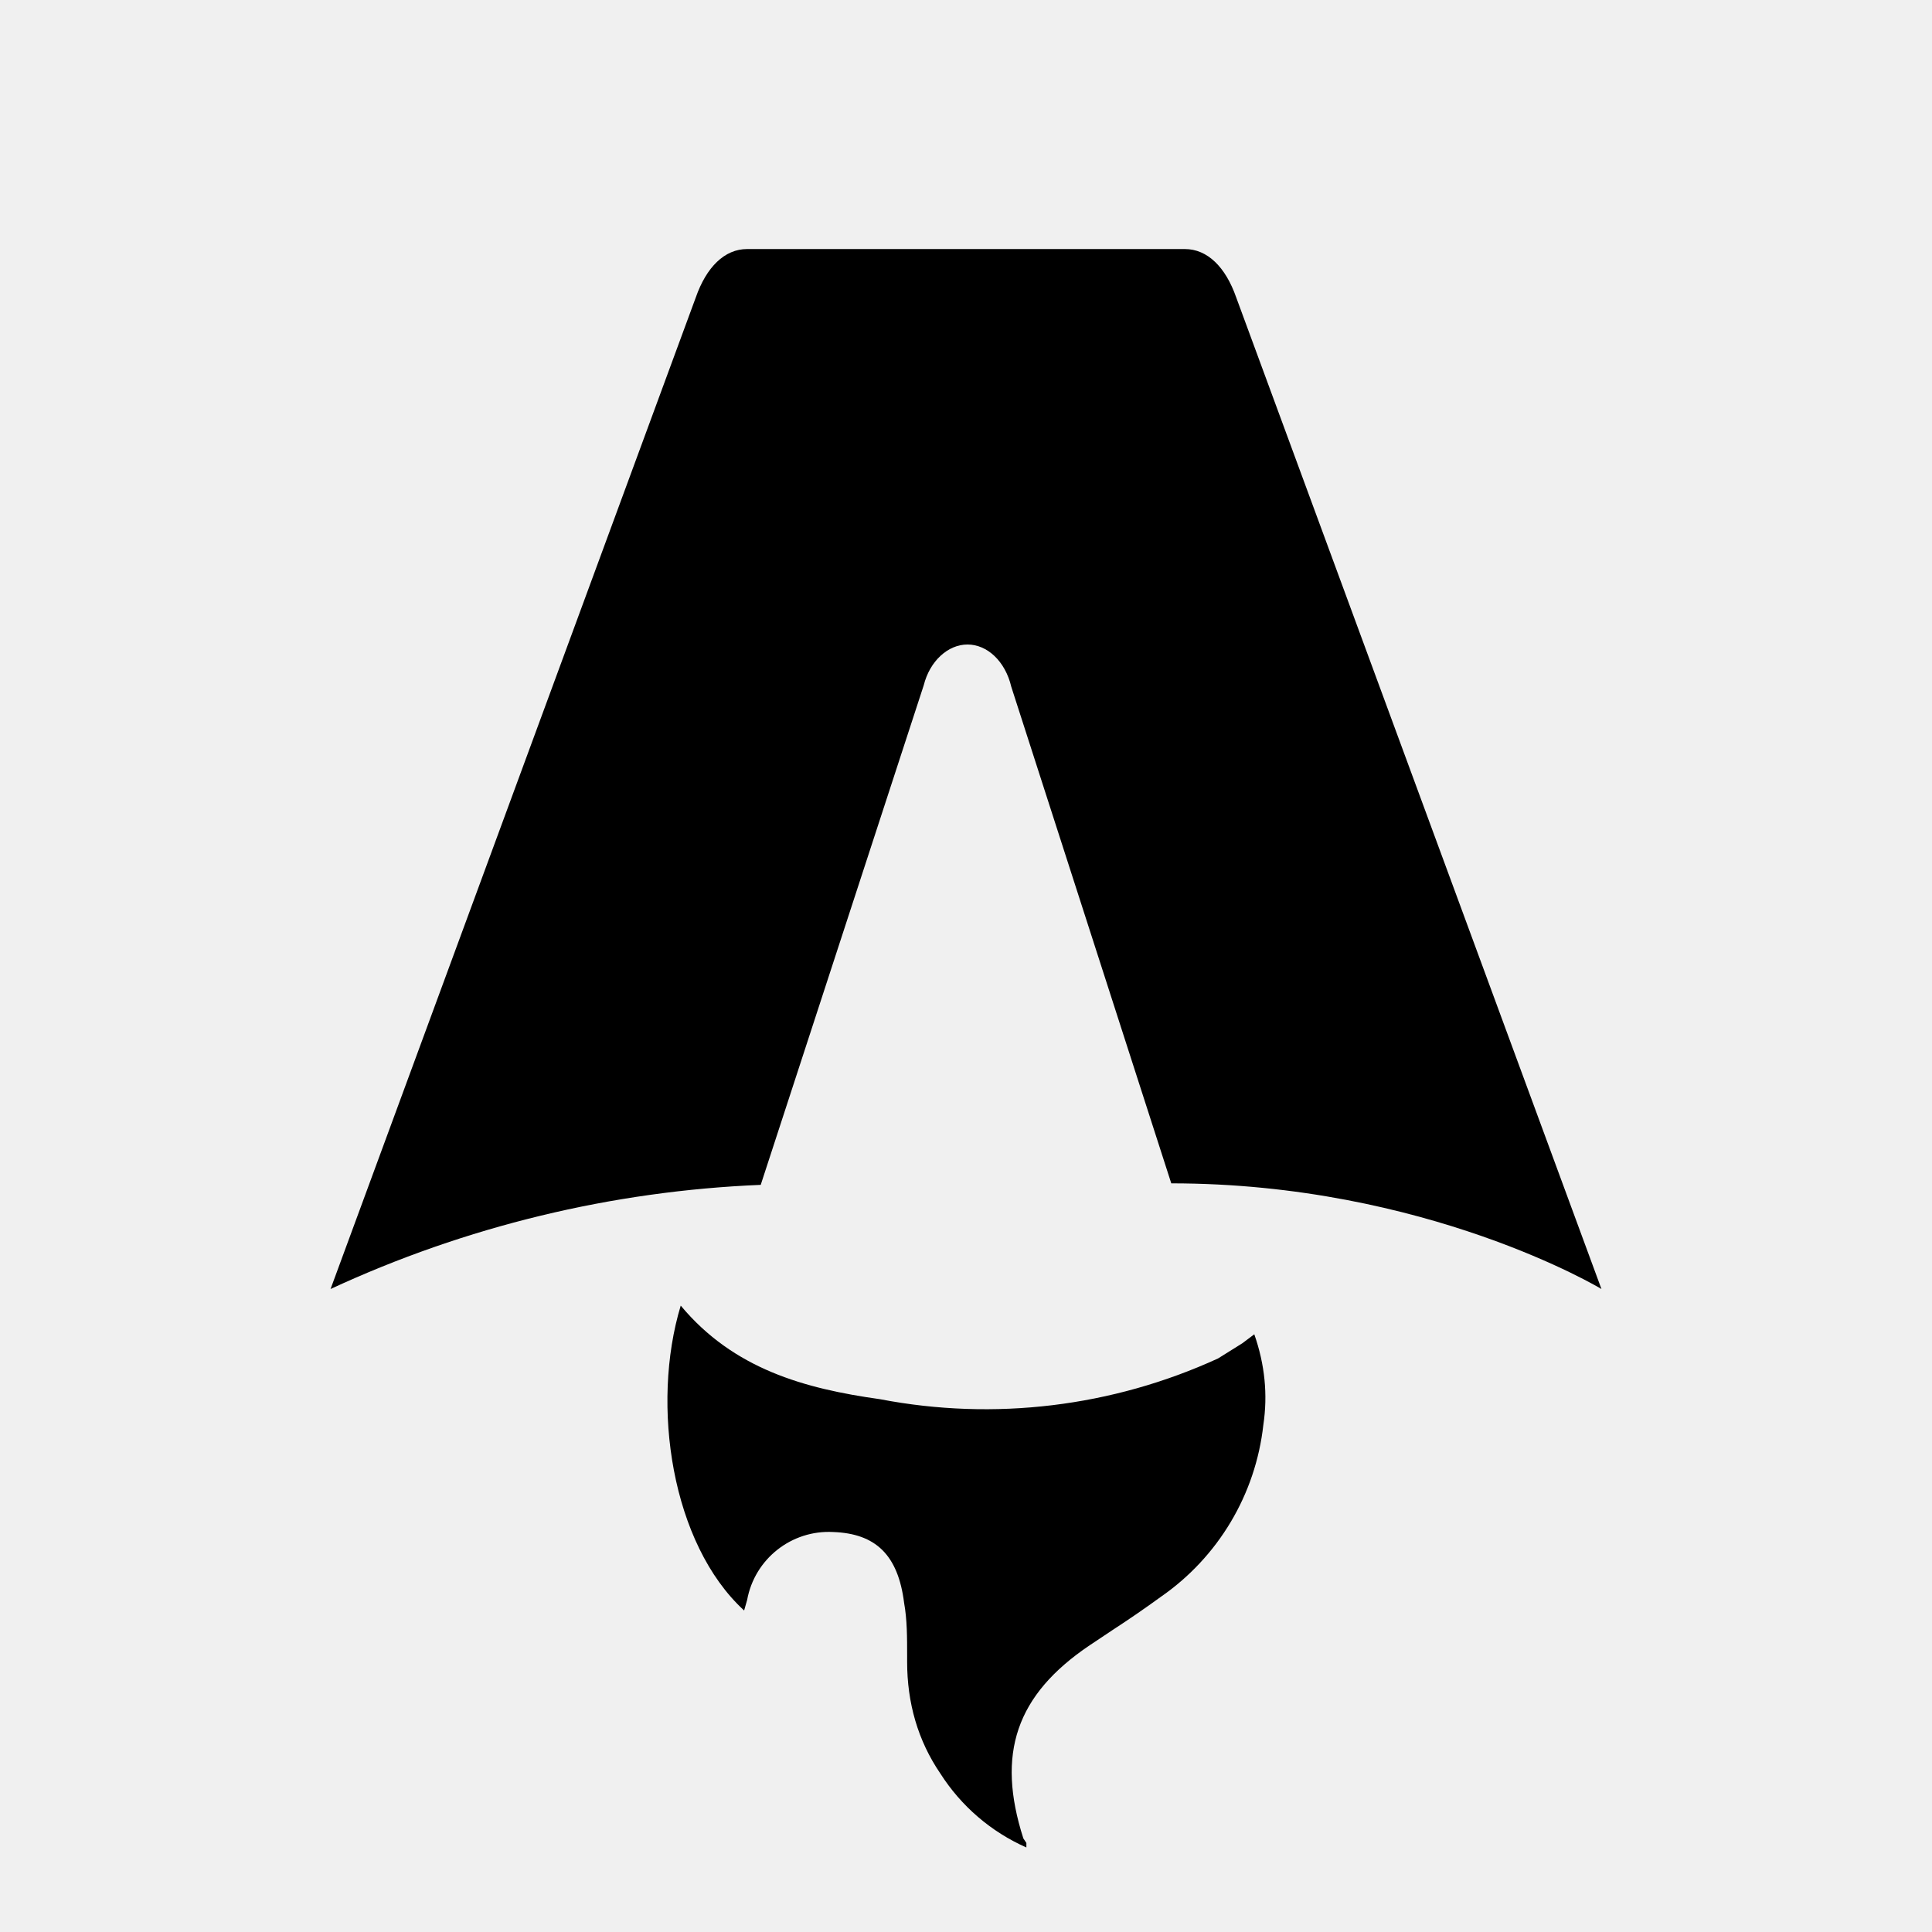
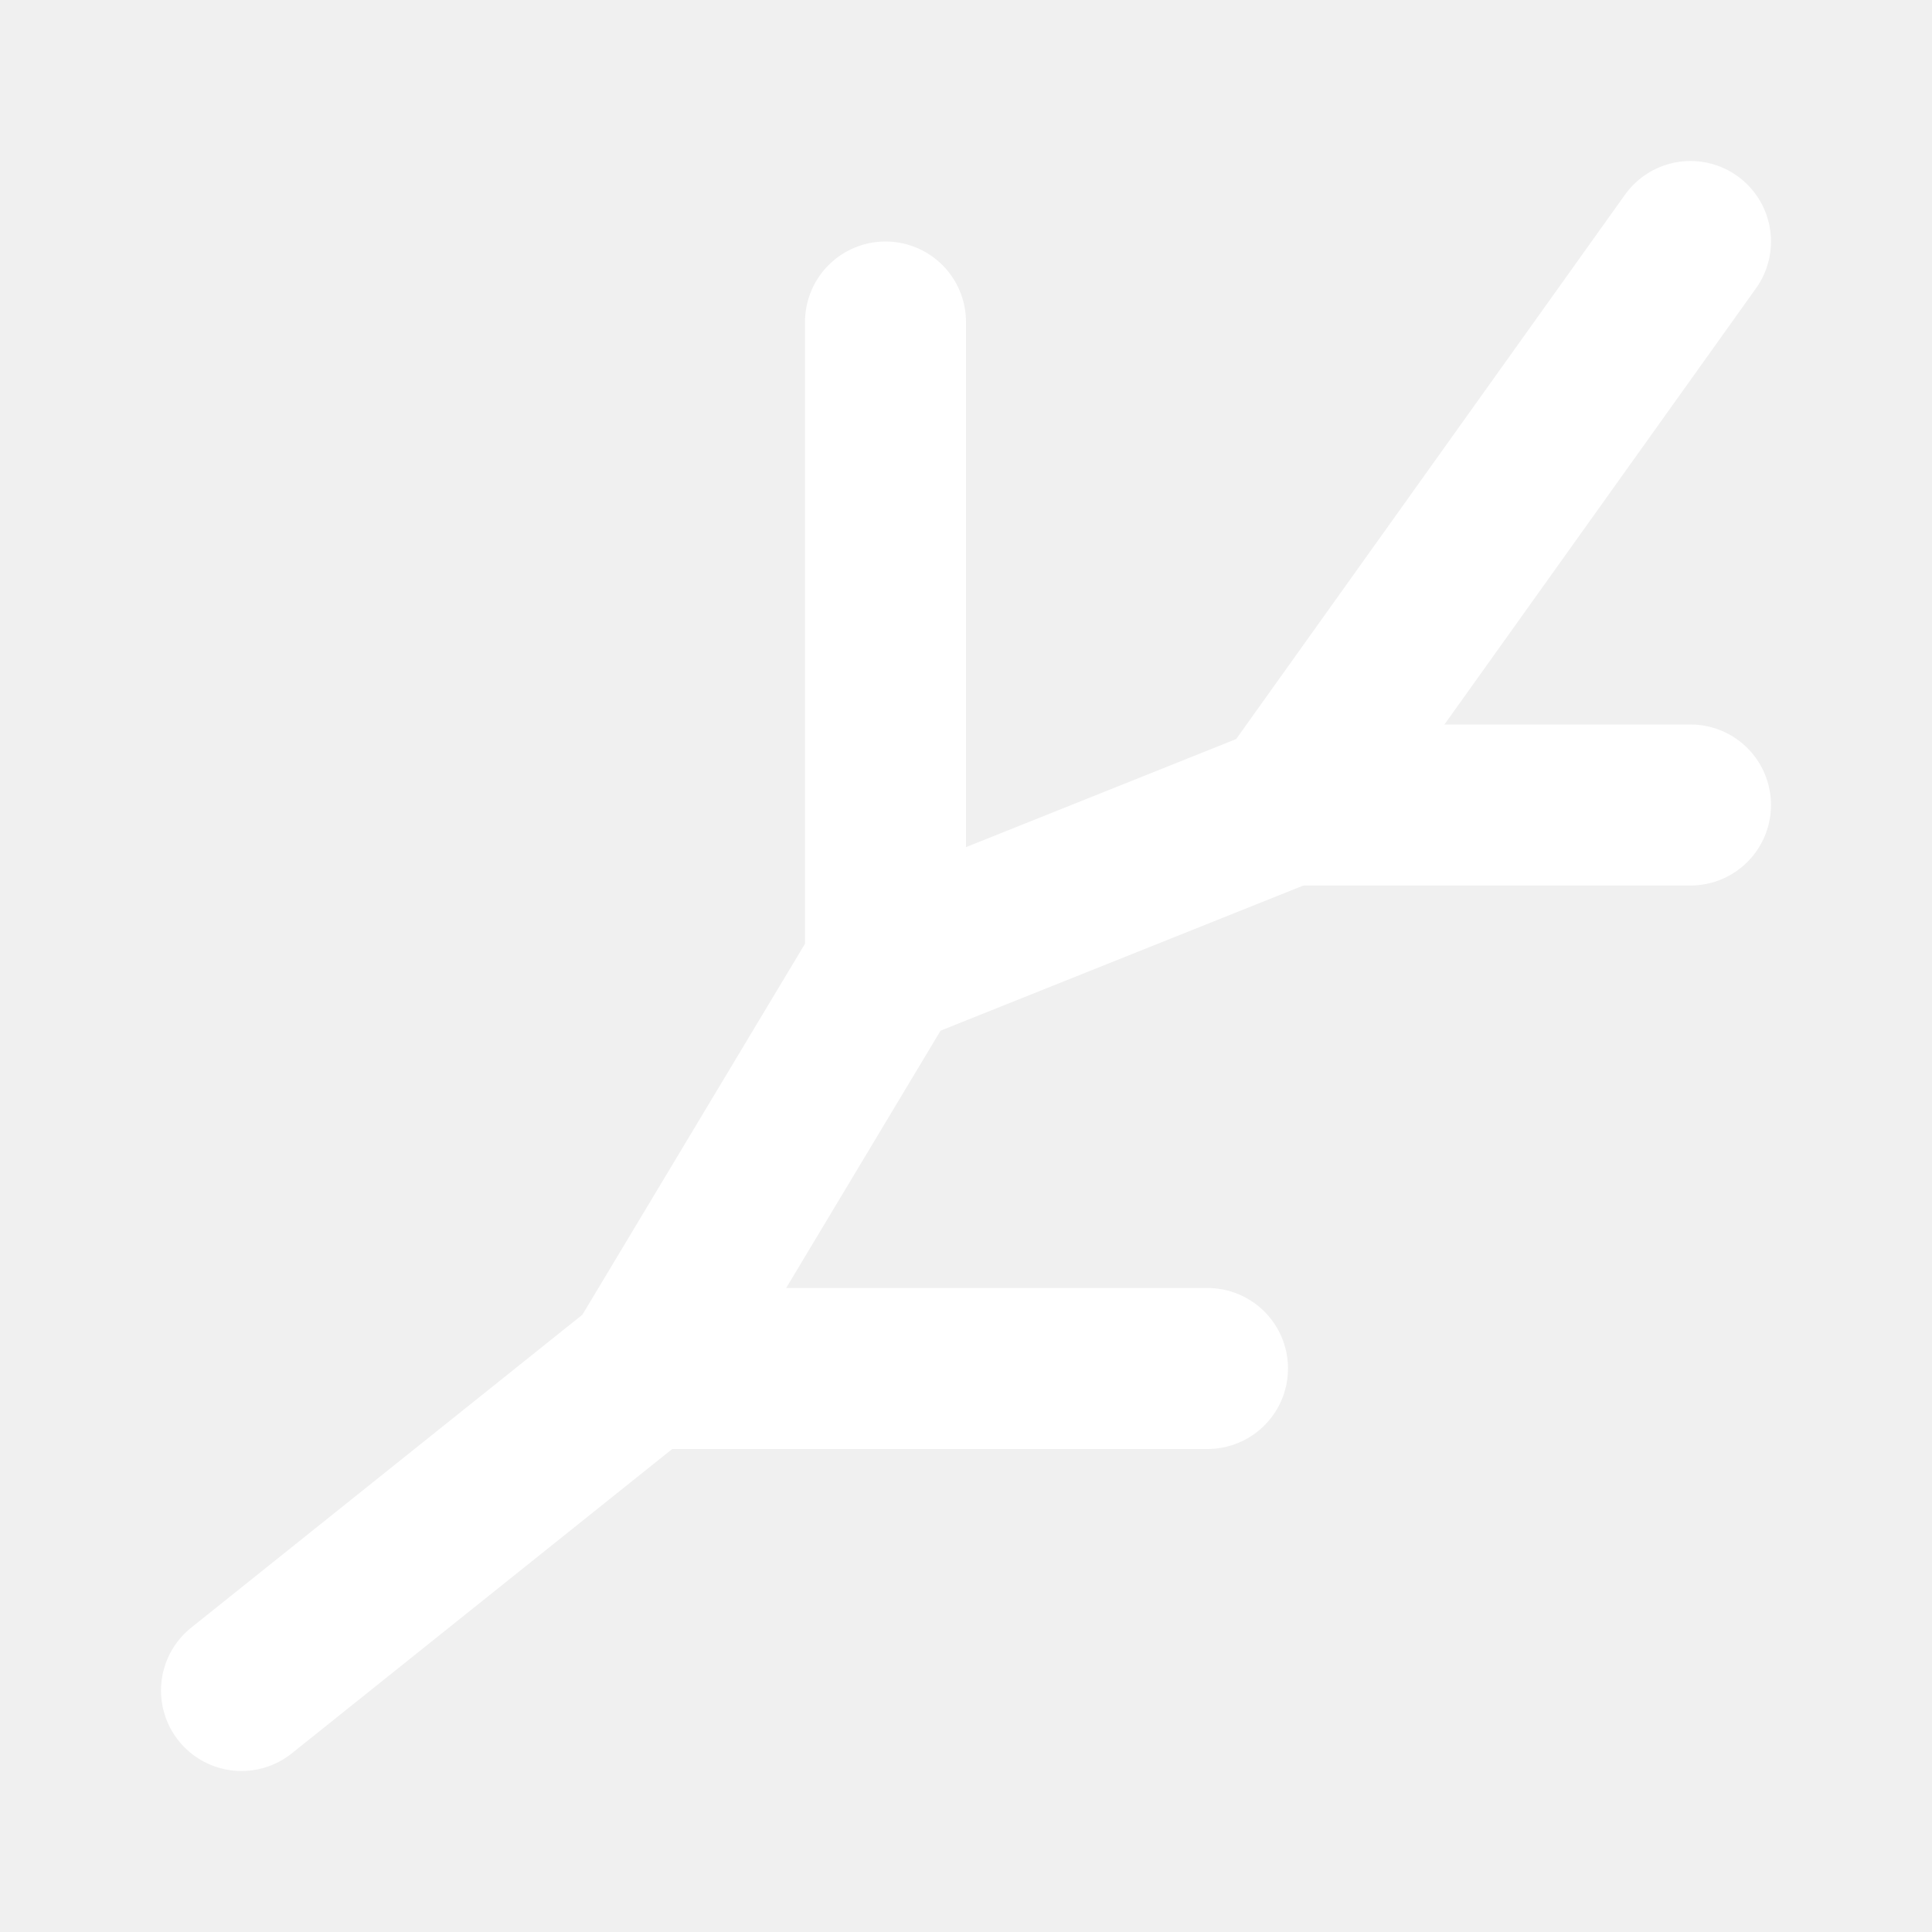
- <svg xmlns="http://www.w3.org/2000/svg" fill="none" viewBox="0 0 128 128">
-   <path d="M50.4 78.5a75.1 75.1 0 0 0-28.5 6.9l24.2-65.7c.7-2 1.9-3.2 3.4-3.2h29c1.5 0 2.7 1.2 3.4 3.2l24.2 65.7s-11.6-7-28.5-7L67 45.5c-.4-1.7-1.6-2.8-2.9-2.8-1.3 0-2.5 1.1-2.9 2.7L50.4 78.5Zm-1.1 28.2Zm-4.2-20.2c-2 6.6-.6 15.8 4.2 20.2a17.5 17.5 0 0 1 .2-.7 5.5 5.5 0 0 1 5.7-4.5c2.8.1 4.3 1.5 4.7 4.7.2 1.1.2 2.3.2 3.5v.4c0 2.7.7 5.2 2.2 7.4a13 13 0 0 0 5.7 4.9v-.3l-.2-.3c-1.8-5.6-.5-9.5 4.4-12.8l1.5-1a73 73 0 0 0 3.2-2.2 16 16 0 0 0 6.8-11.4c.3-2 .1-4-.6-6l-.8.6-1.6 1a37 37 0 0 1-22.4 2.7c-5-.7-9.7-2-13.2-6.2Z" />
-   <style>
-         path { fill: #000; }
-         @media (prefers-color-scheme: dark) {
-             path { fill: #FFF; }
-         }
-     </style>
+ <svg xmlns="http://www.w3.org/2000/svg" width="24" height="24" viewBox="0 0 24 24" fill="none" stroke="#ffffff" stroke-width="2" stroke-linecap="round" stroke-linejoin="round" class="icon icon-tabler icons-tabler-outline icon-tabler-twig">
+   <path stroke="none" d="M0 0h24v24H0z" fill="none" />
+   <path d="M3 21l5 -4l3 -5l5 -2l5 -7" />
+   <path d="M16 10h5" />
+   <path d="M11 12v-8" />
+   <path d="M8 17h7" />
</svg>
